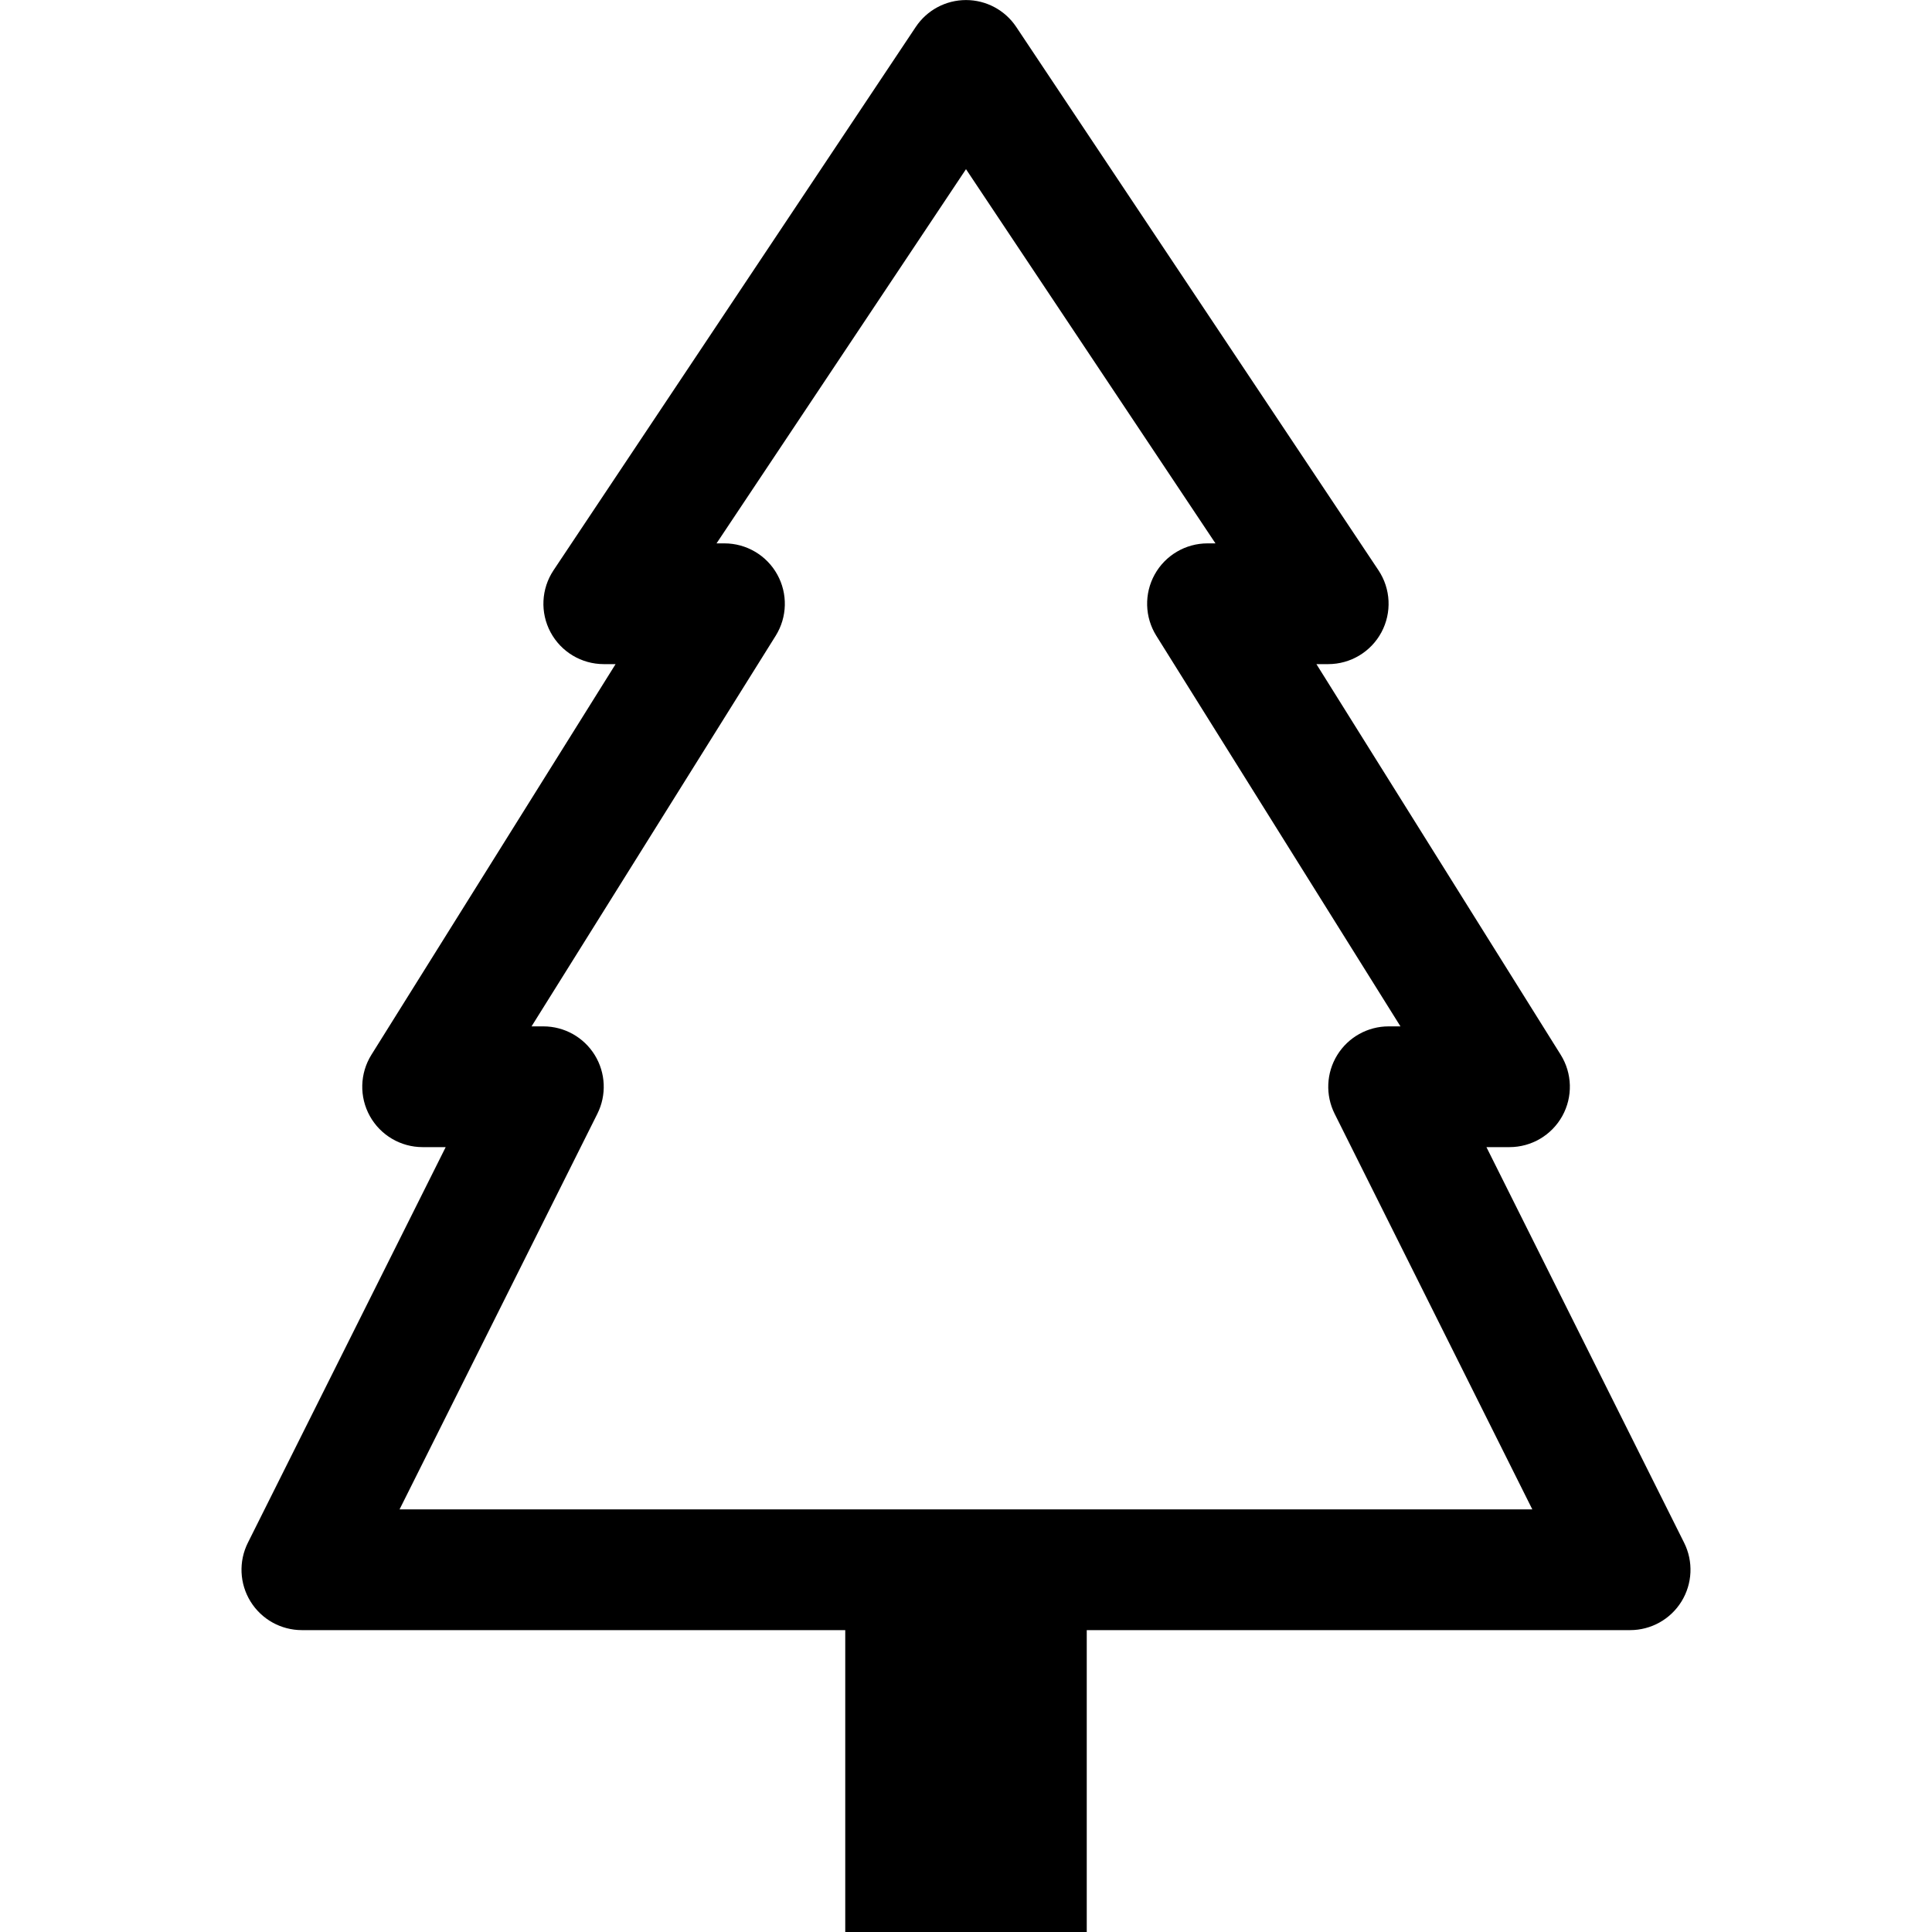
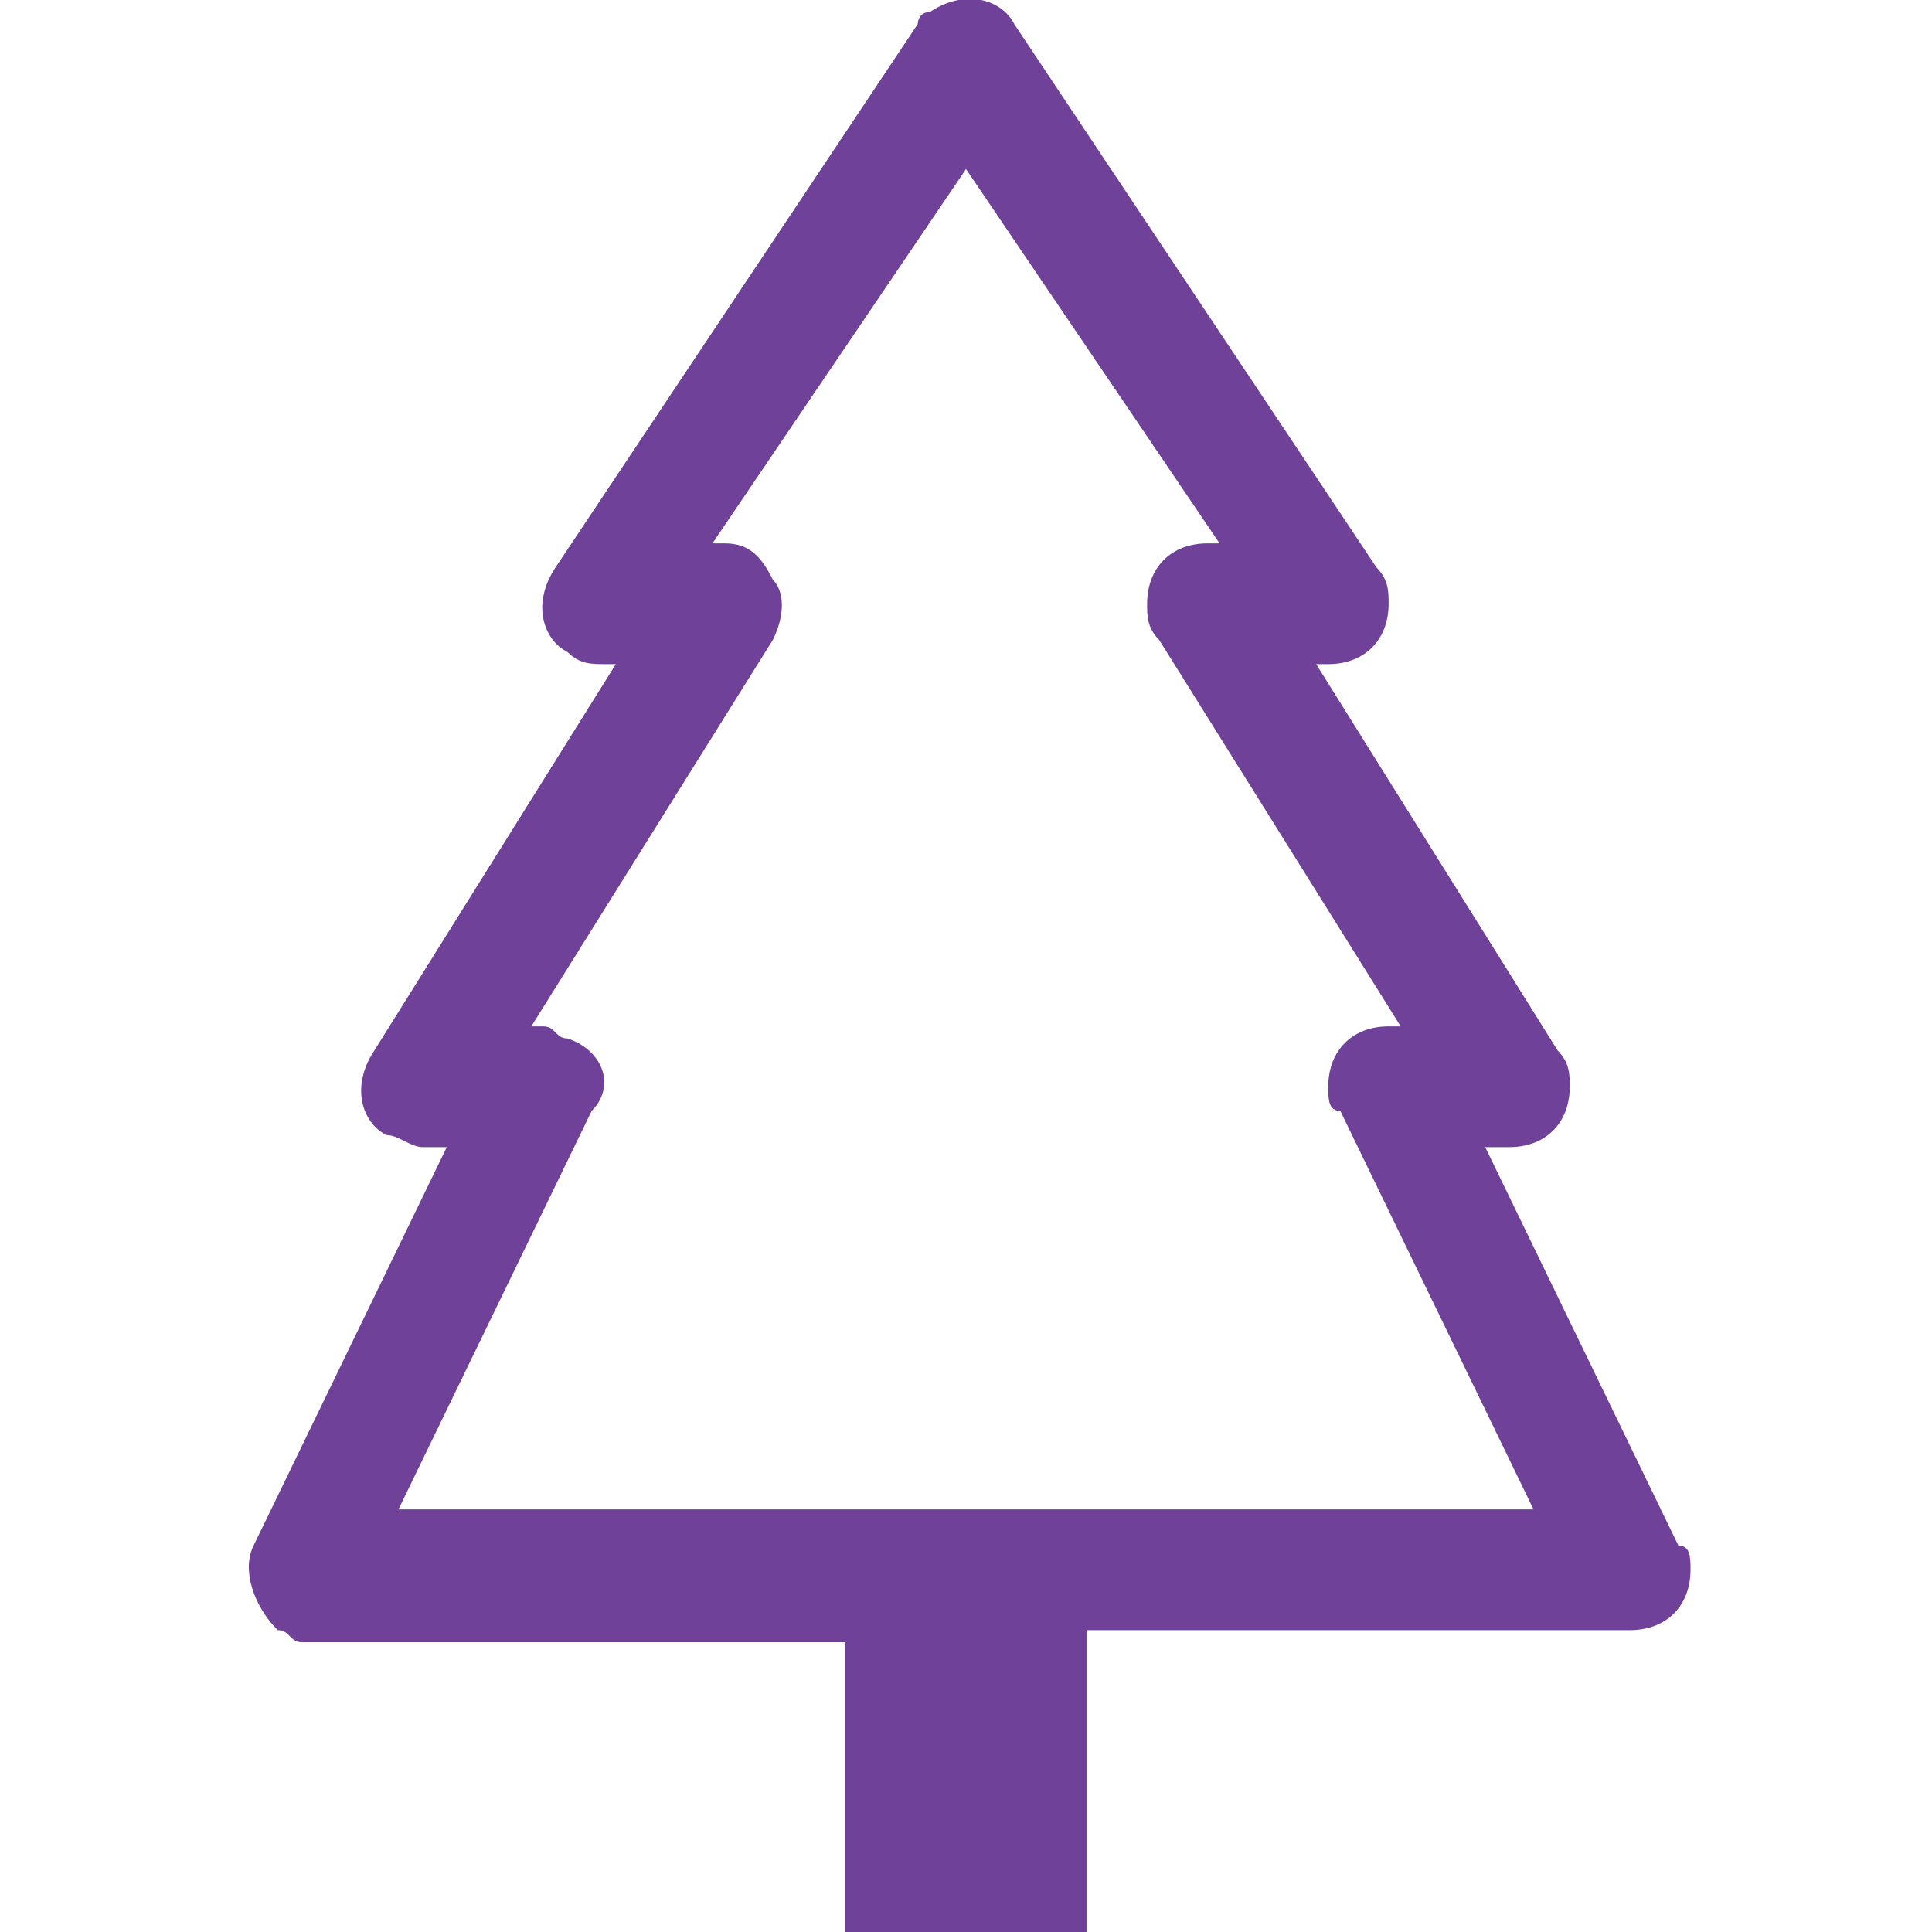
- <svg xmlns="http://www.w3.org/2000/svg" width="16" height="16" fill="currentColor" class="bi bi-tree" viewBox="0 0 16 16">
-   <path d="M8.416.223a.5.5 0 0 0-.832 0l-3 4.5A.5.5 0 0 0 5 5.5h.098L3.076 8.735A.5.5 0 0 0 3.5 9.5h.191l-1.638 3.276a.5.5 0 0 0 .447.724H7V16h2v-2.5h4.5a.5.5 0 0 0 .447-.724L12.31 9.5h.191a.5.5 0 0 0 .424-.765L10.902 5.5H11a.5.5 0 0 0 .416-.777l-3-4.5zM6.437 4.758A.5.5 0 0 0 6 4.5h-.066L8 1.401 10.066 4.5H10a.5.5 0 0 0-.424.765L11.598 8.5H11.5a.5.5 0 0 0-.447.724L12.69 12.5H3.309l1.638-3.276A.5.5 0 0 0 4.5 8.5h-.098l2.022-3.235a.5.5 0 0 0 .013-.507z" />
+ <svg xmlns="http://www.w3.org/2000/svg" version="1.1" id="Layer_1" x="0px" y="0px" viewBox="0 0 16 16" style="enable-background:new 0 0 16 16;" xml:space="preserve">
+   <style type="text/css">
+ 	.st0{fill:#6F4199;}
+ </style>
+   <path class="st0" d="M8.4,0.2C8.3,0,8-0.1,7.7,0.1c-0.1,0-0.1,0.1-0.1,0.1l-3,4.5C4.4,5,4.5,5.3,4.7,5.4C4.8,5.5,4.9,5.5,5,5.5h0.1  l-2,3.2C2.9,9,3,9.3,3.2,9.4c0.1,0,0.2,0.1,0.3,0.1h0.2l-1.6,3.3c-0.1,0.2,0,0.5,0.2,0.7c0.1,0,0.1,0.1,0.2,0.1H7V16h2v-2.5h4.5  c0.3,0,0.5-0.2,0.5-0.5c0-0.1,0-0.2-0.1-0.2l-1.6-3.3h0.2C12.8,9.5,13,9.3,13,9c0-0.1,0-0.2-0.1-0.3l-2-3.2H11  c0.3,0,0.5-0.2,0.5-0.5c0-0.1,0-0.2-0.1-0.3C11.4,4.7,8.4,0.2,8.4,0.2z M6.4,4.8C6.3,4.6,6.2,4.5,6,4.5H5.9L8,1.4l2.1,3.1H10  C9.7,4.5,9.5,4.7,9.5,5c0,0.1,0,0.2,0.1,0.3l2,3.2h-0.1C11.2,8.5,11,8.7,11,9c0,0.1,0,0.2,0.1,0.2l1.6,3.3H3.3l1.6-3.3  C5.1,9,5,8.7,4.7,8.6c-0.1,0-0.1-0.1-0.2-0.1H4.4l2-3.2C6.5,5.1,6.5,4.9,6.4,4.8z" />
</svg>
